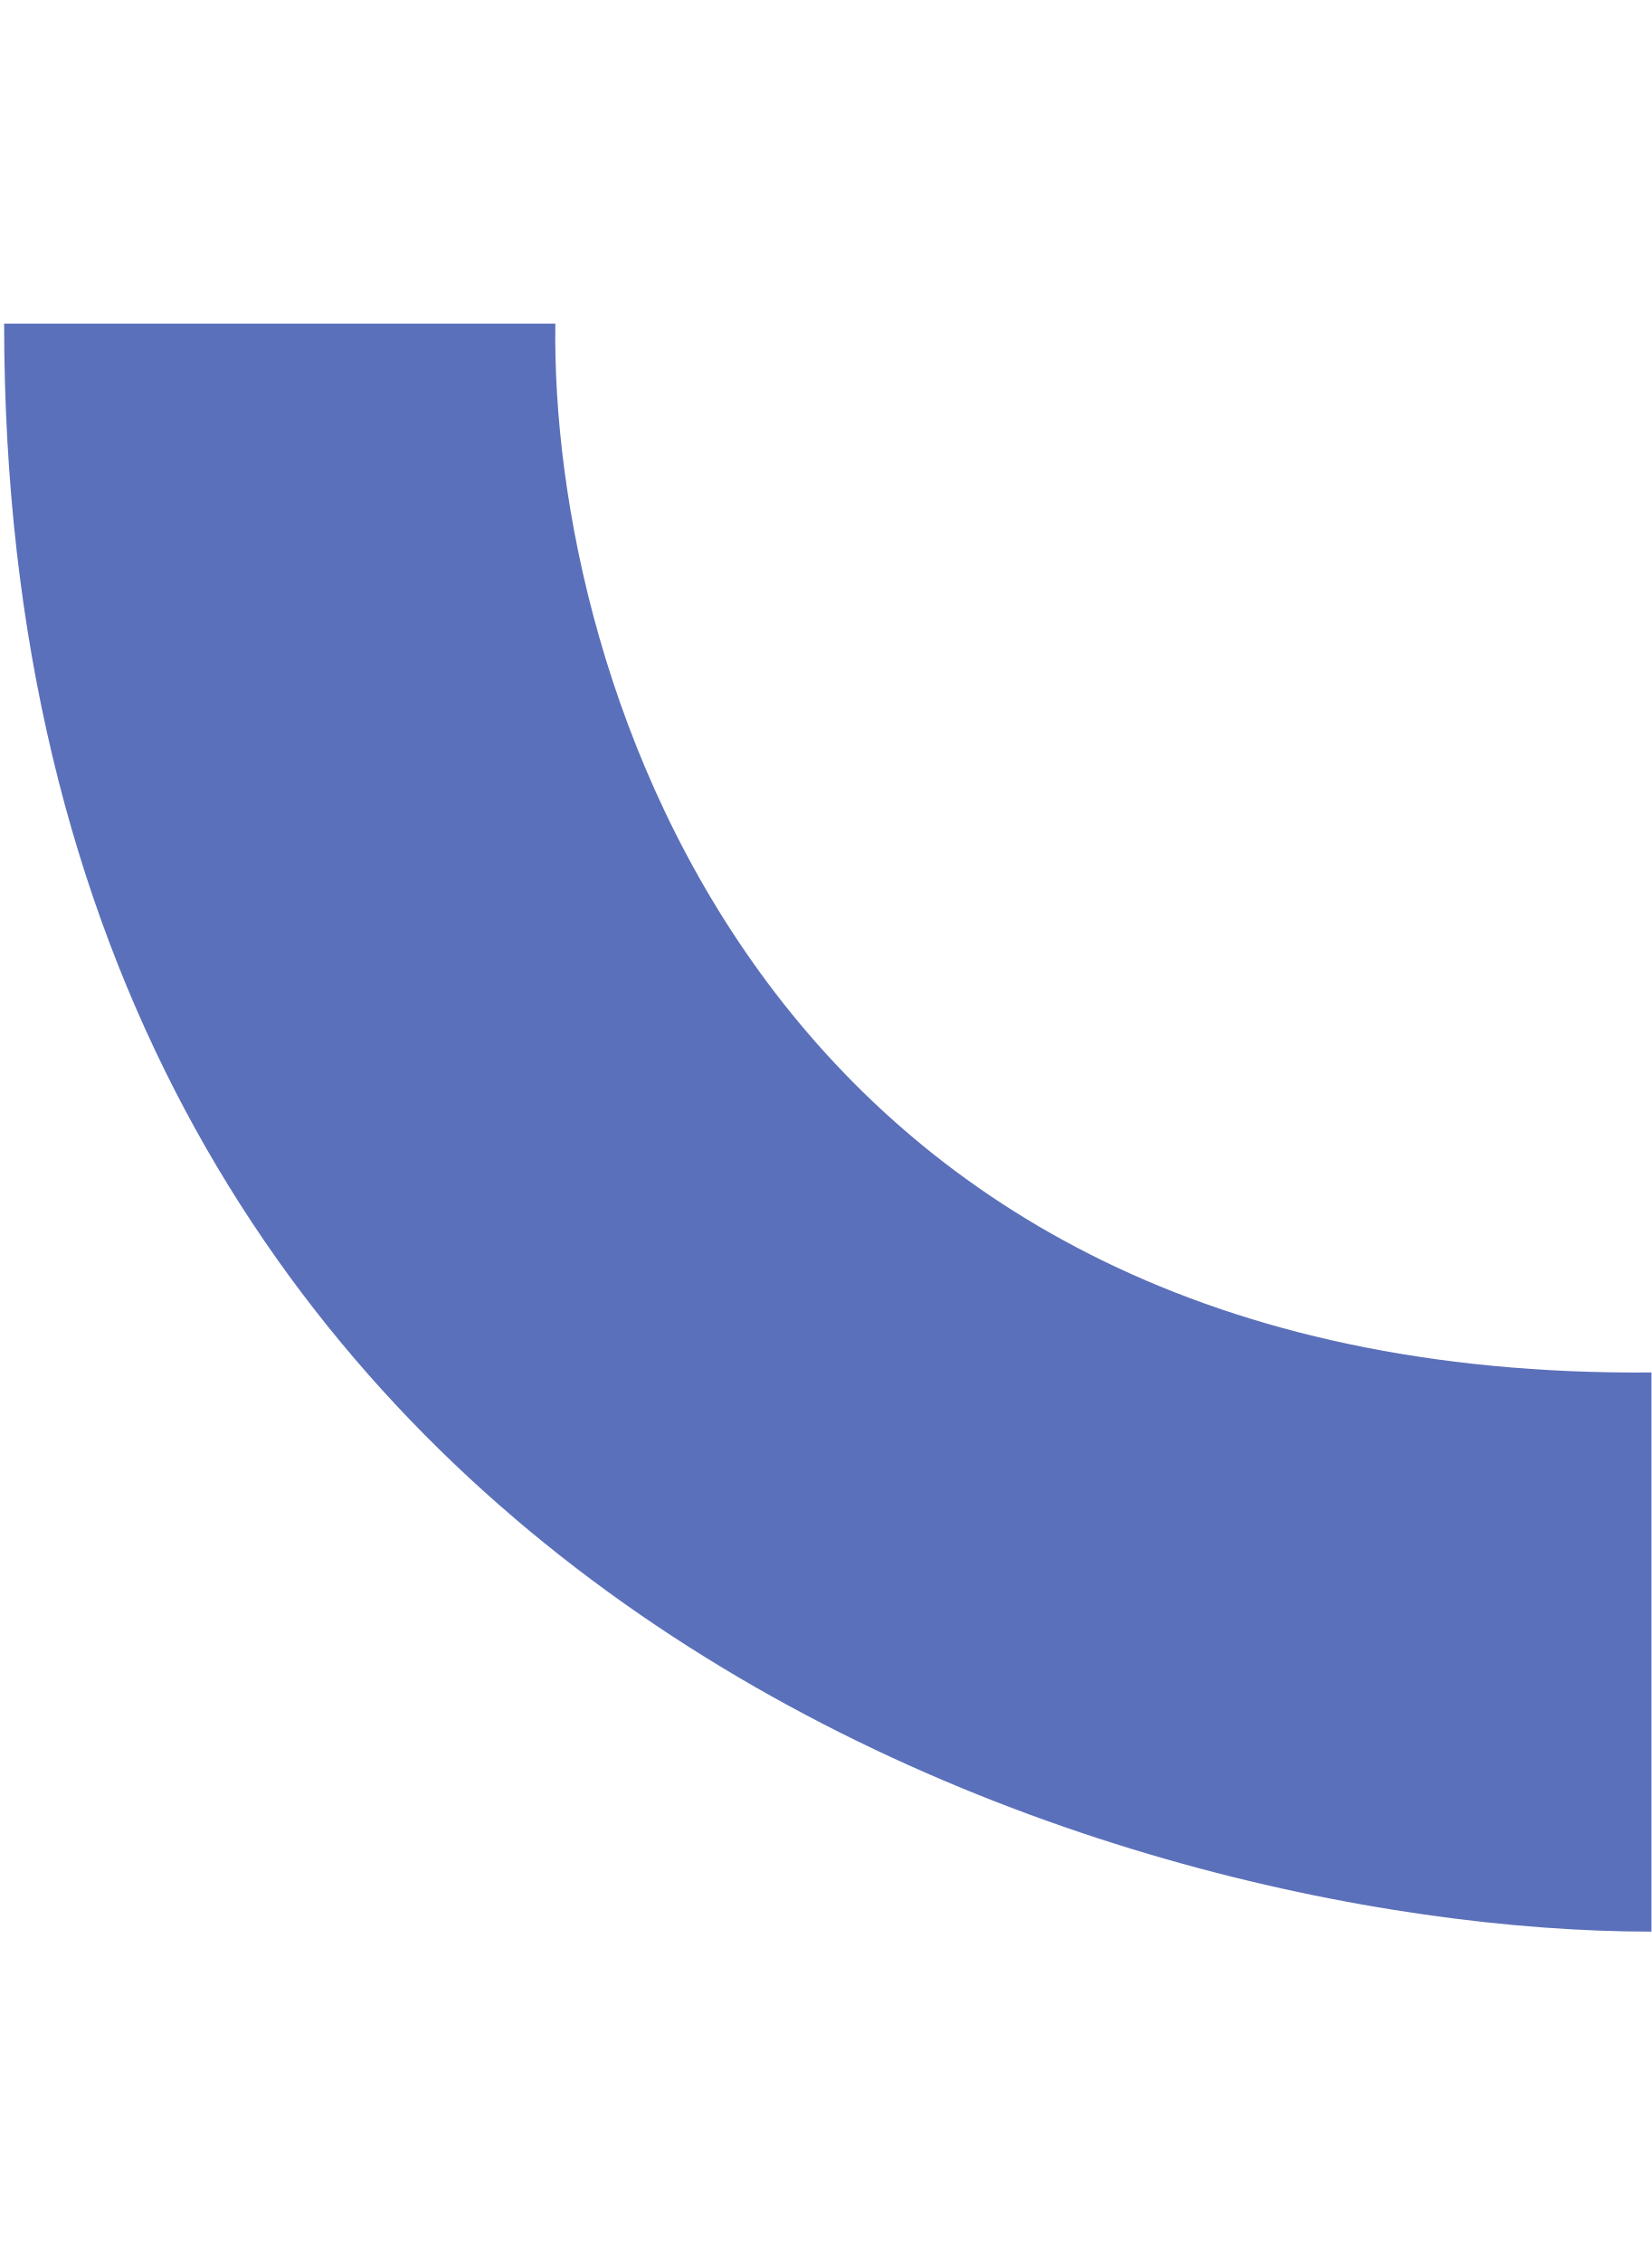
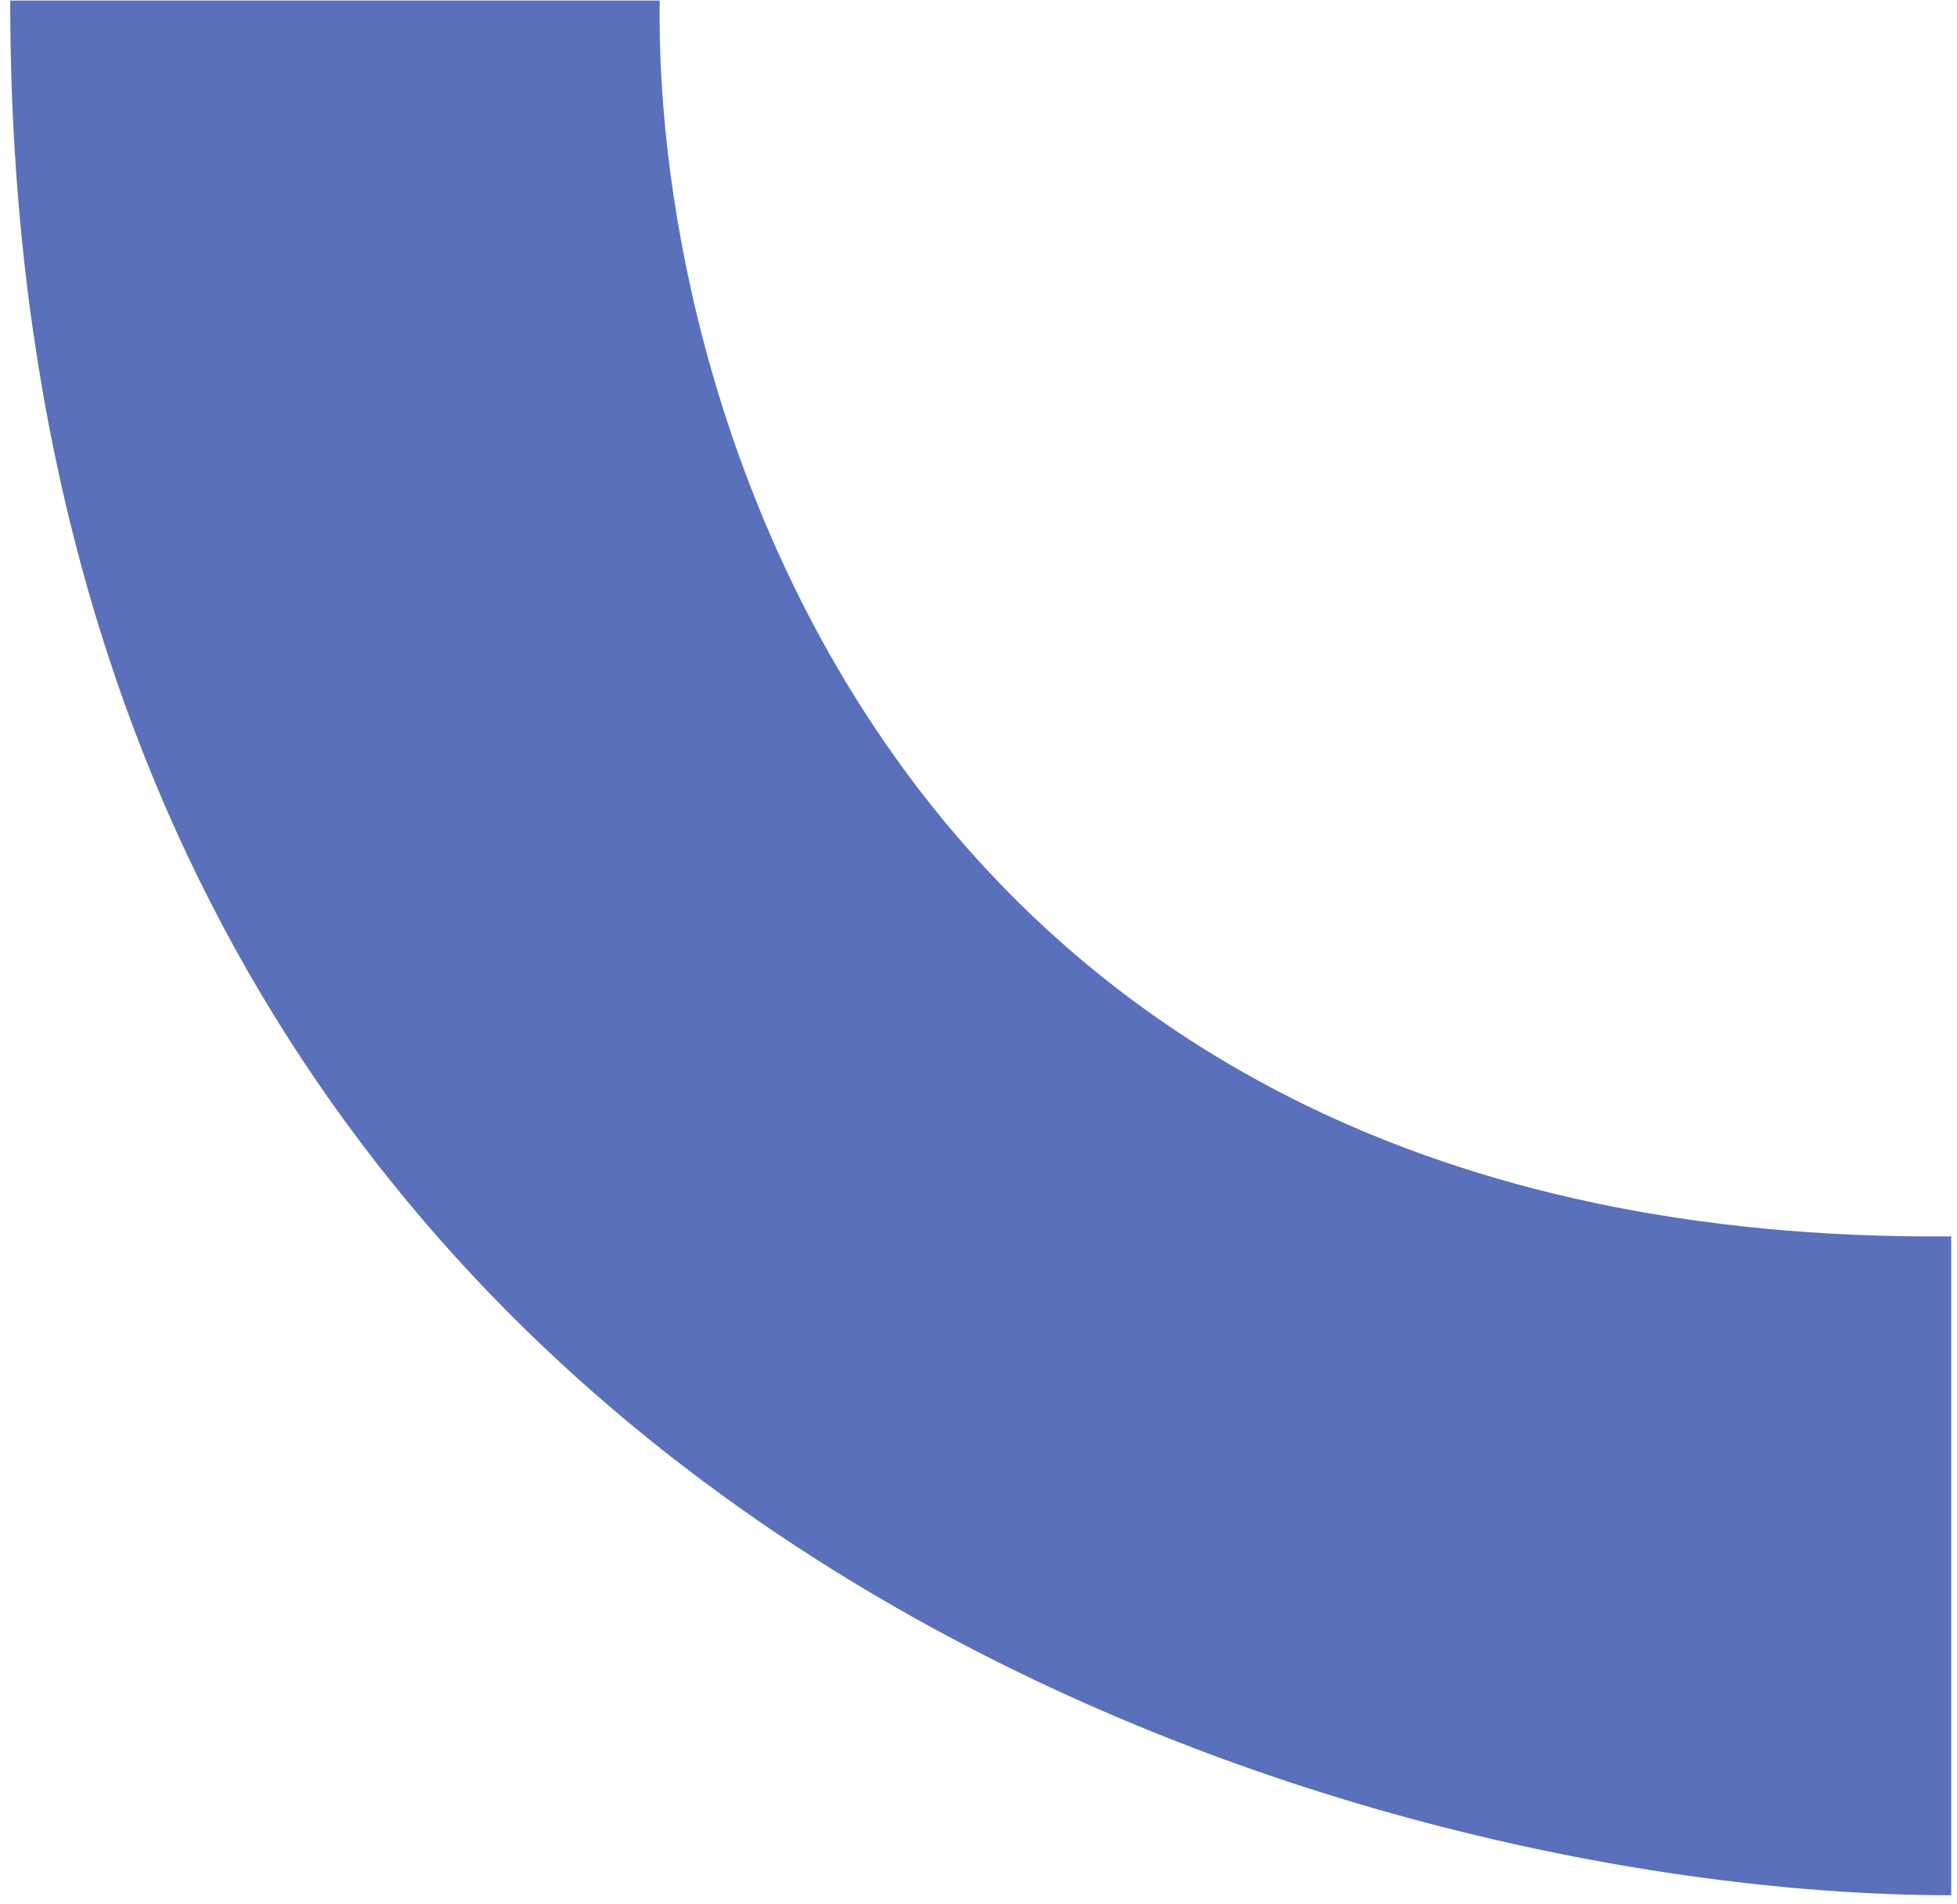
- <svg xmlns="http://www.w3.org/2000/svg" width="130" height="178" viewBox="0 0 182 178" fill="none">
+ <svg xmlns="http://www.w3.org/2000/svg" width="183" height="178" viewBox="0 0 182 178" fill="none">
  <path d="M61.188 0.054H0.455C0.456 139.818 122.085 177.205 181.957 177.205V115.602C83.95 116.437 60.608 38.918 61.188 0.054Z" fill="#5B70BA" />
</svg>
